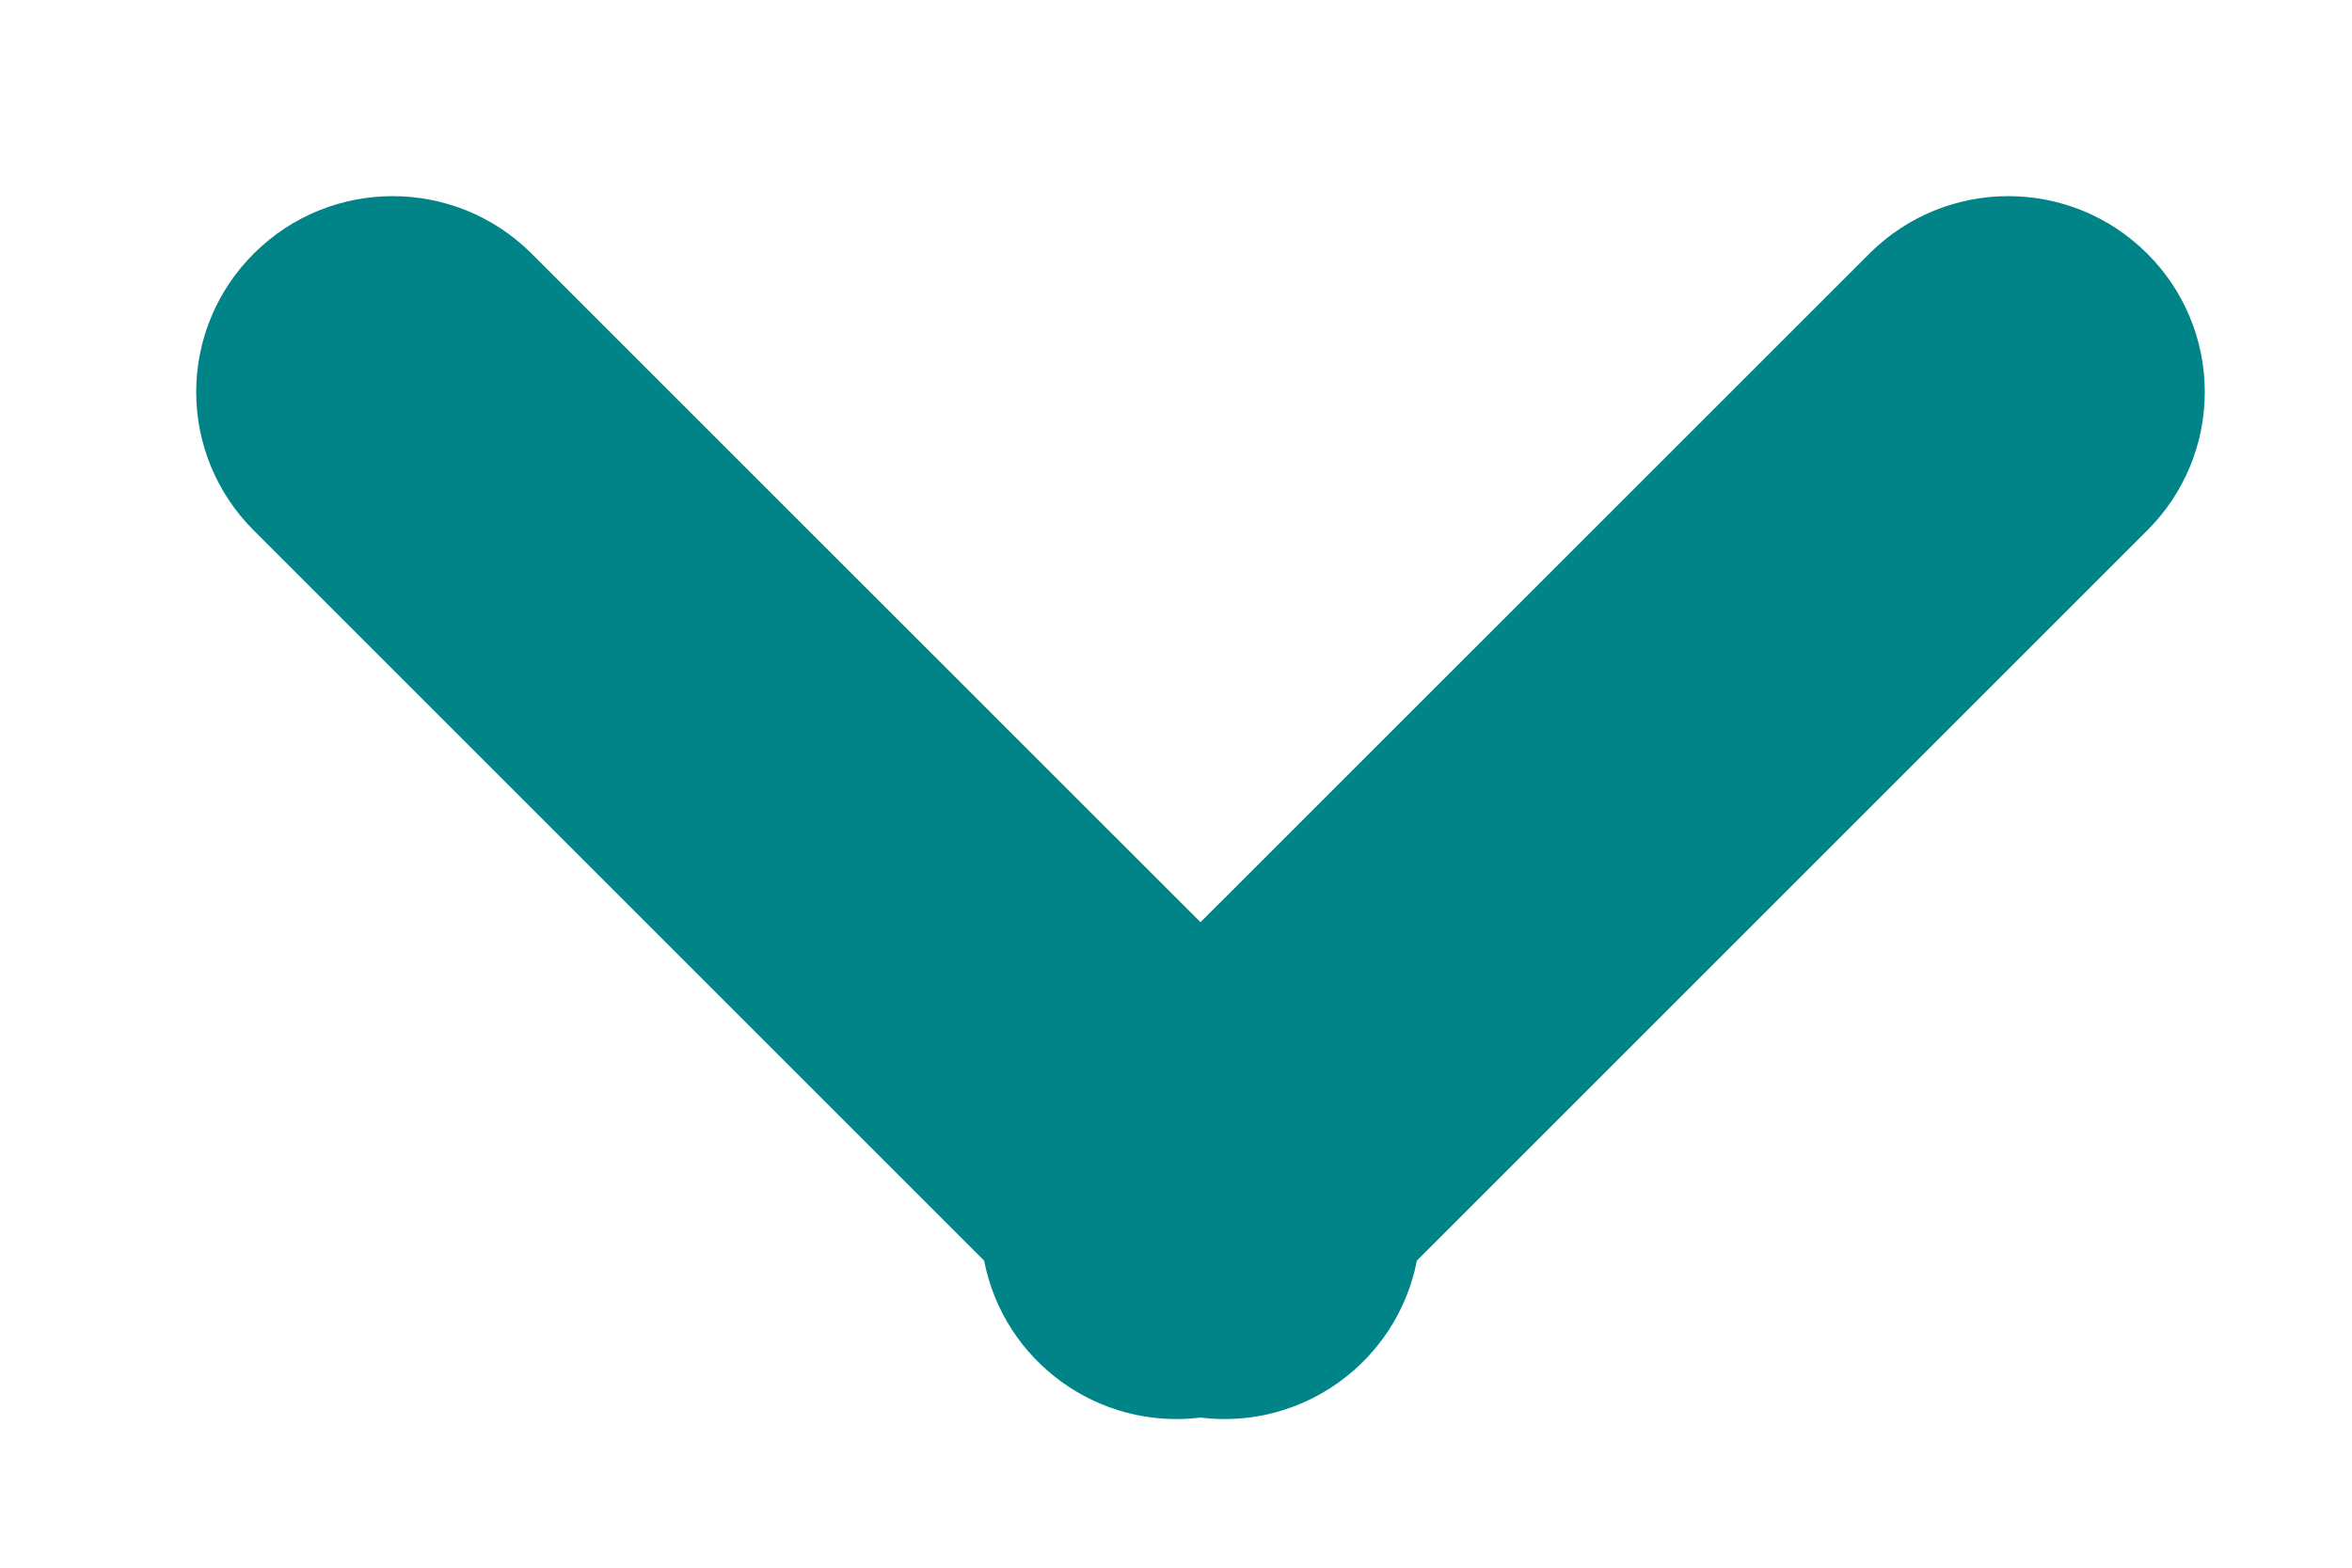
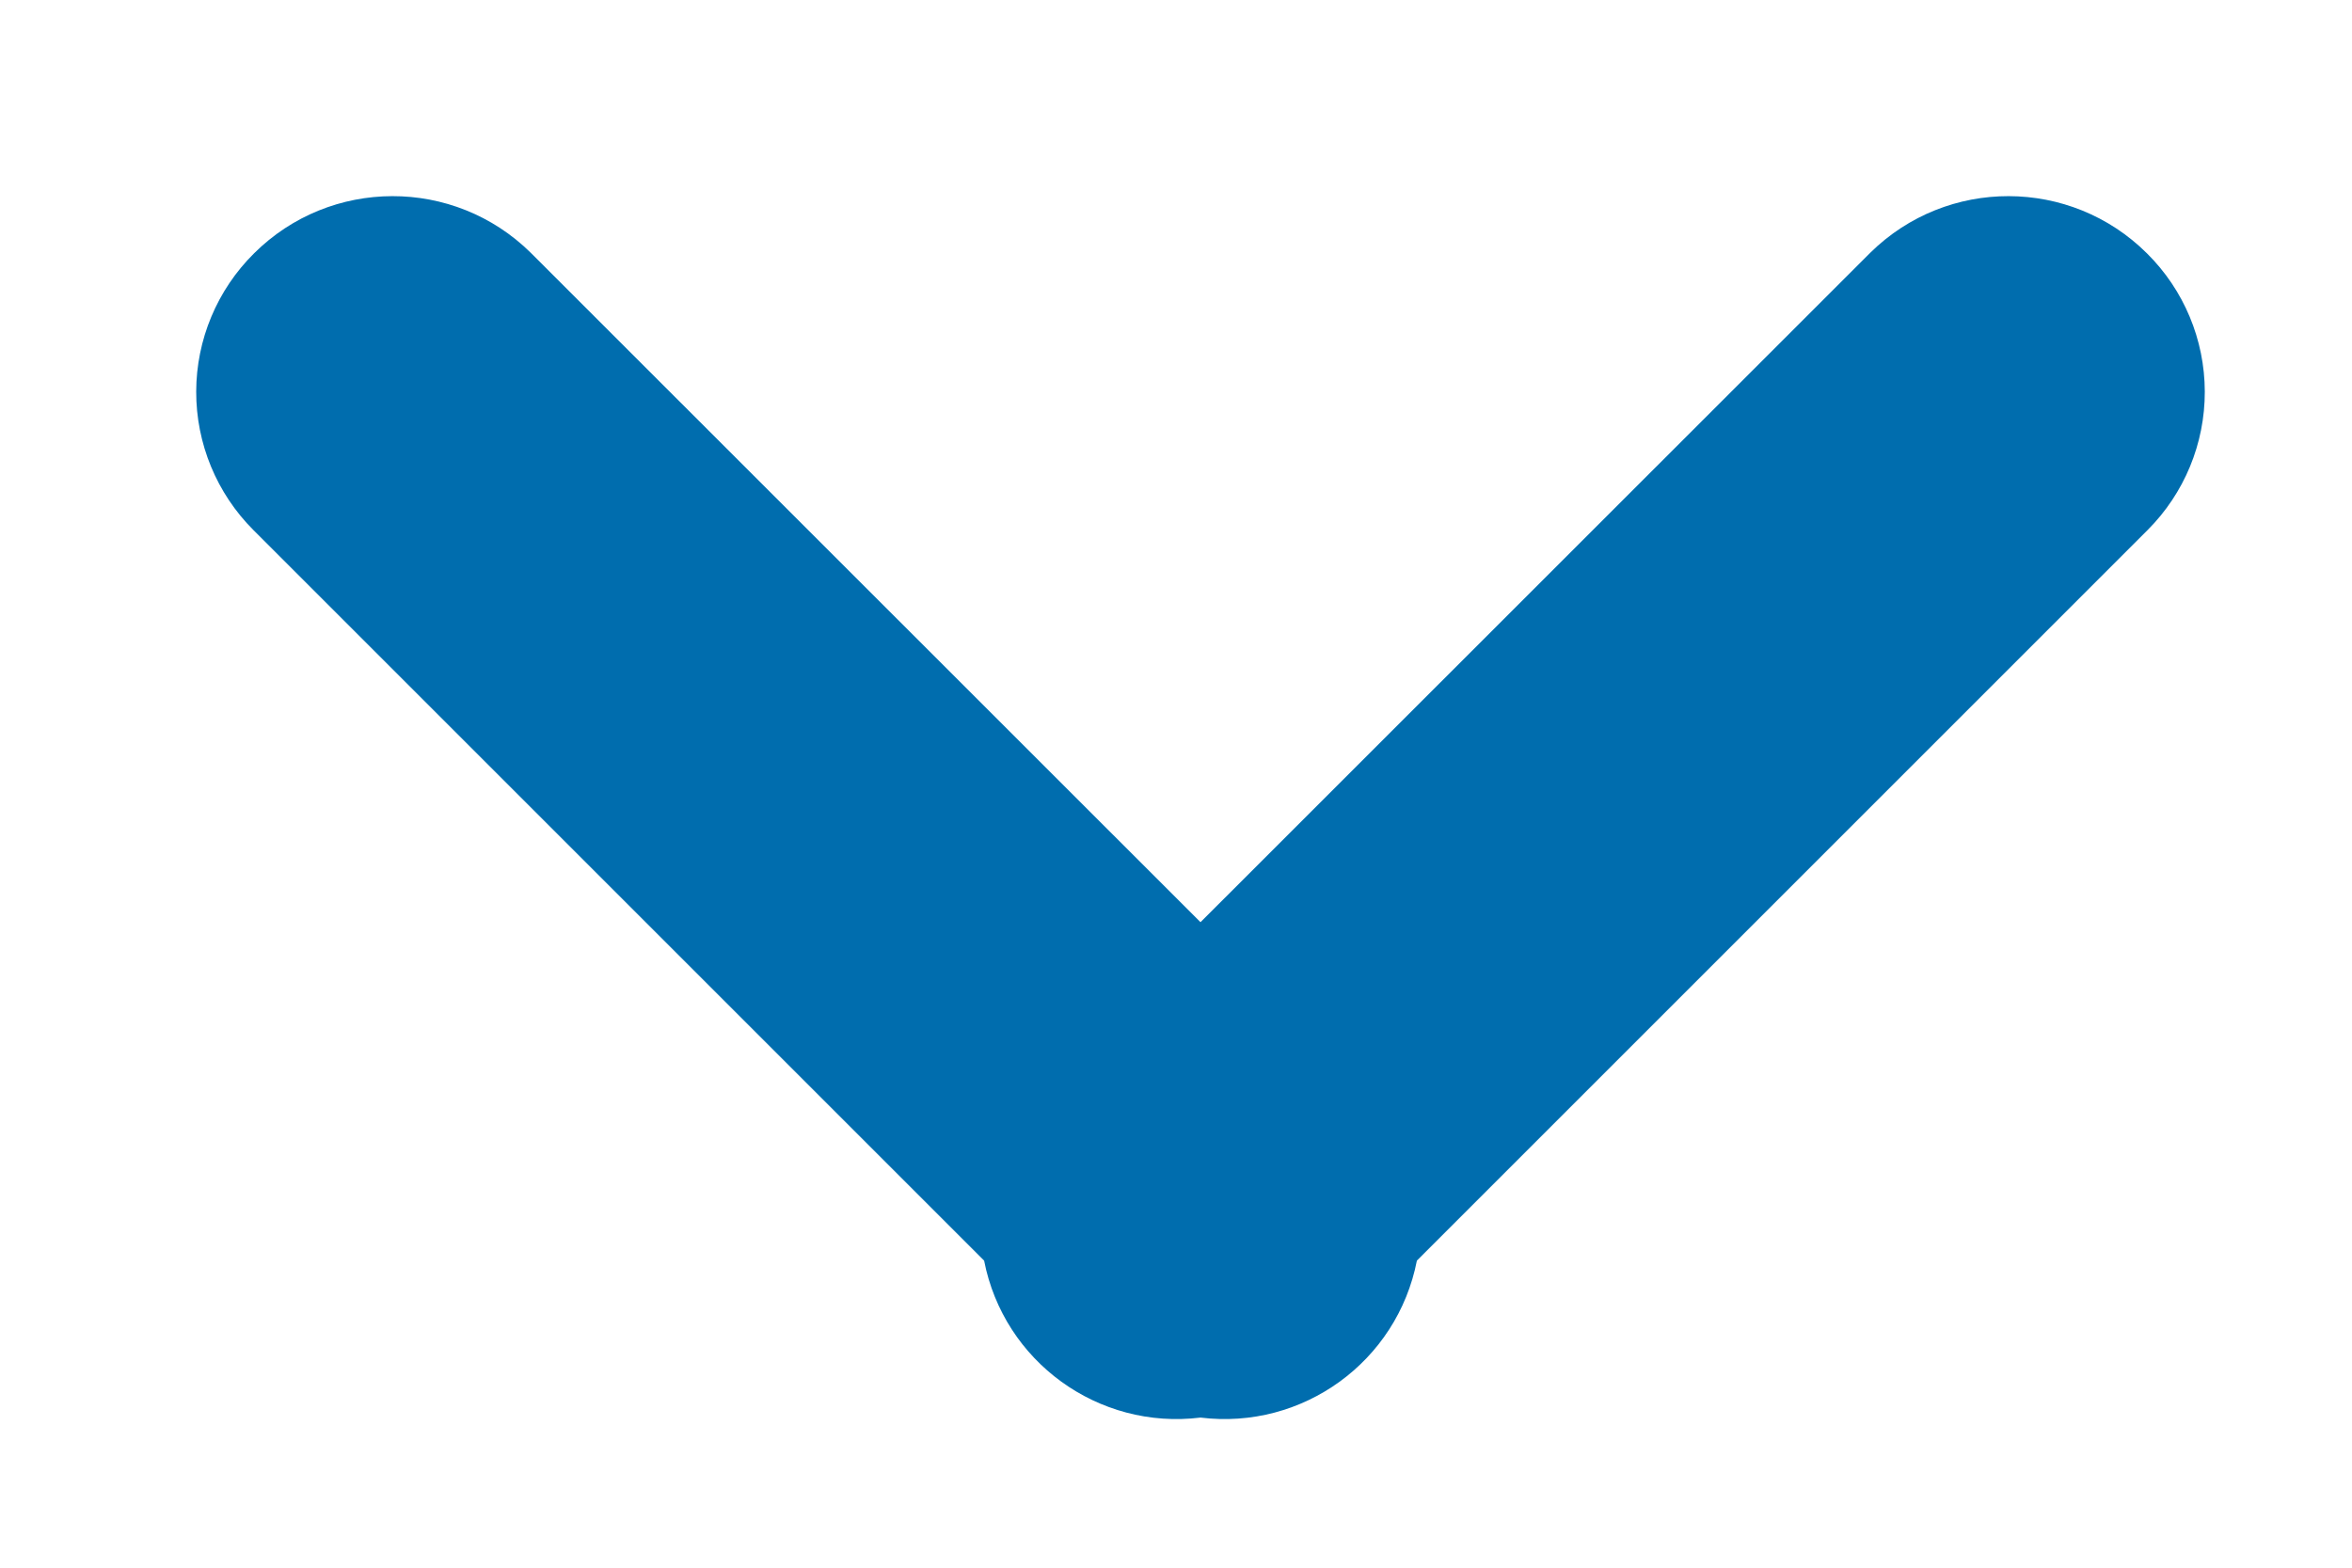
<svg xmlns="http://www.w3.org/2000/svg" width="12" height="8" viewBox="0 0 12 8">
-   <path d="M6.125 4.706L2.708 1.29a1.003 1.003 0 0 0-1.412.003.996.996 0 0 0-.003 1.412l3.728 3.728a1 1 0 0 0 1.104.801 1 1 0 0 0 1.104-.801l3.728-3.728a.996.996 0 0 0-.003-1.412 1.003 1.003 0 0 0-1.412-.003L6.125 4.706z" fill="#008488" fill-rule="evenodd" />
+   <path d="M6.125 4.706L2.708 1.29a1.003 1.003 0 0 0-1.412.003.996.996 0 0 0-.003 1.412l3.728 3.728a1 1 0 0 0 1.104.801 1 1 0 0 0 1.104-.801l3.728-3.728a.996.996 0 0 0-.003-1.412 1.003 1.003 0 0 0-1.412-.003L6.125 4.706z" fill="#006DAE" fill-rule="evenodd" />
</svg>
